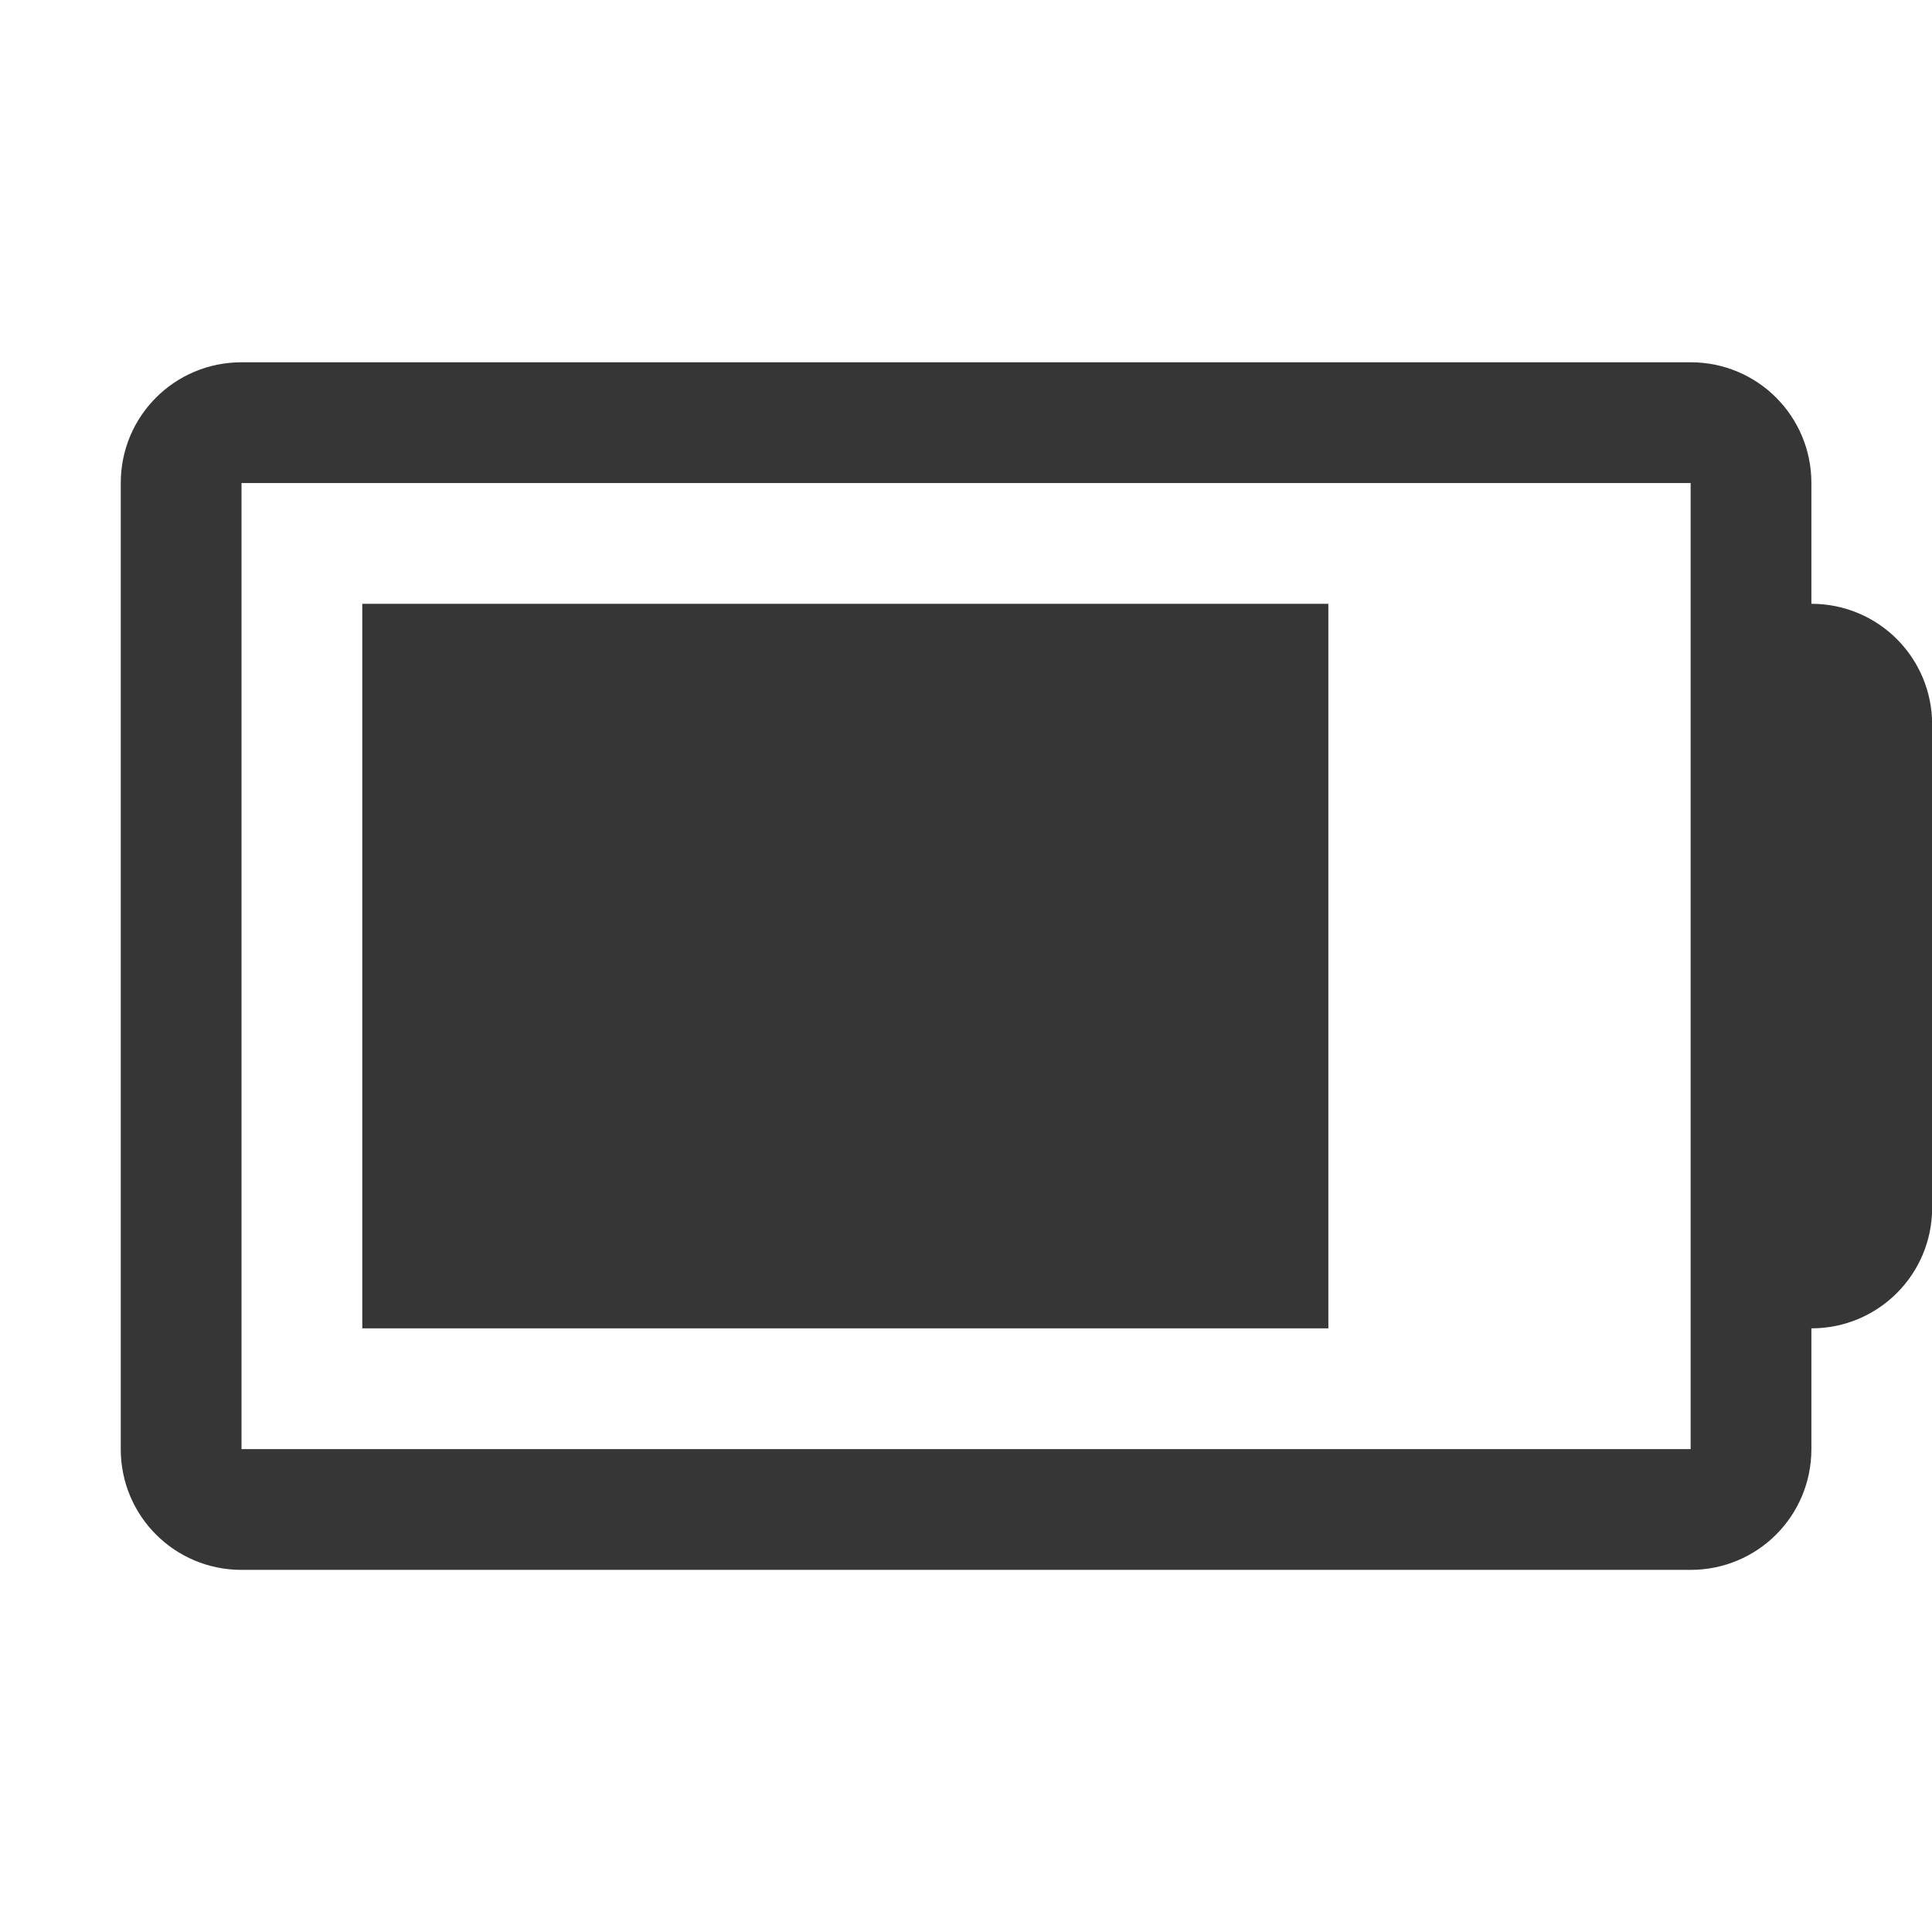
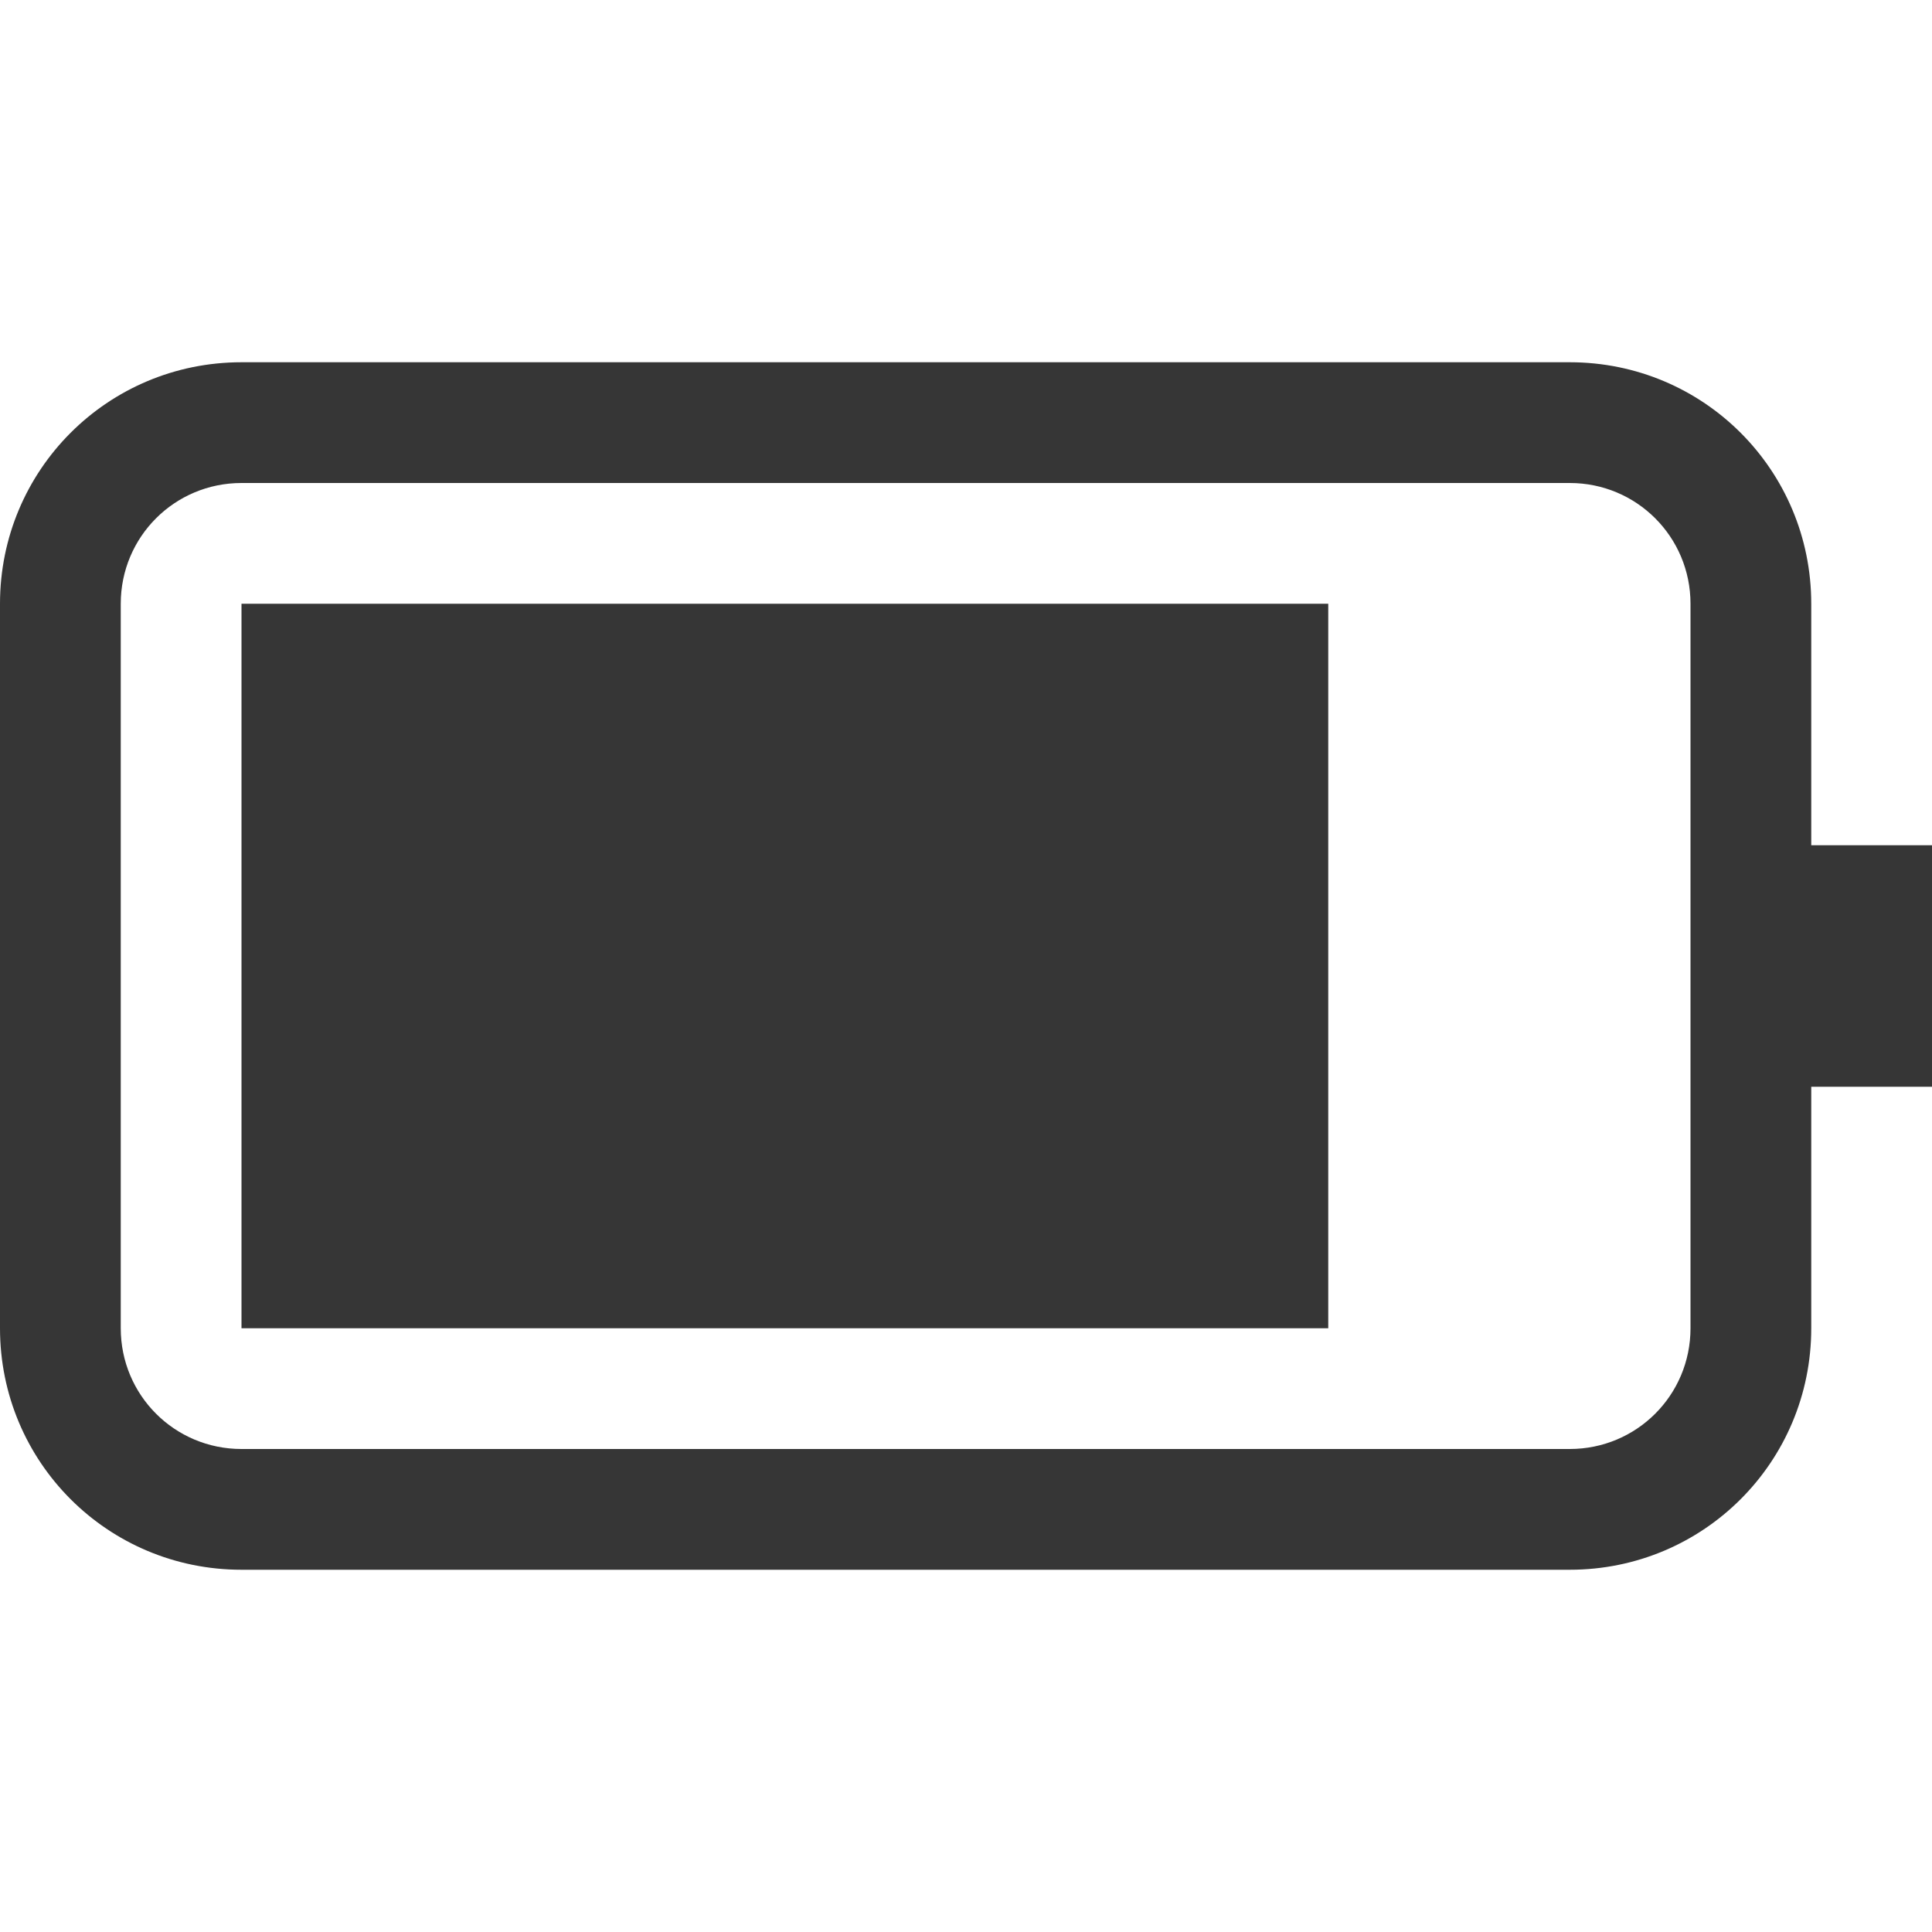
- <svg xmlns="http://www.w3.org/2000/svg" width="16" height="16" viewBox="0 0 4.233 4.233" version="1.1" id="svg5">
-   <defs id="defs2" />
-   <path id="rect3137" style="opacity:1;fill:#363636;stroke-width:0.991" d="M 2,3 C 1.446,3 1,3.446 1,4 v 8 c 0,0.554 0.446,1 1,1 h 12 c 0.554,0 1,-0.446 1,-1 v -1 c 0.554,0 1,-0.446 1,-1 V 6 C 16,5.446 15.554,5 15,5 V 4 C 15,3.446 14.554,3 14,3 Z m 0,1 h 12 v 8 H 2 Z m 1,1 v 6 l 8,0 V 5 Z" transform="scale(0.2645833)" />
+ <svg xmlns="http://www.w3.org/2000/svg" width="16" height="16" version="1.1">
+   <path d="m2 3c-1.108 0-2 0.892-2 2v6c0 1.108 0.892 2 2 2h11c1.108 0 2-0.892 2-2v-2h1v-2h-1v-2c0-1.108-0.892-2-2-2zm0 1h11c0.554 0 1 0.446 1 1v6c0 0.554-0.446 1-1 1h-11c-0.554 0-1-0.446-1-1v-6c0-0.554 0.446-1 1-1z" fill="#363636" stroke-linecap="round" stroke-linejoin="round" stroke-width="1.5" style="paint-order:stroke fill markers" />
+   <rect x="2" y="5" width="9" height="6" rx="0" ry="0" fill="#363636" stroke-linecap="round" stroke-linejoin="round" stroke-width="1.357" style="paint-order:stroke fill markers" />
</svg>
